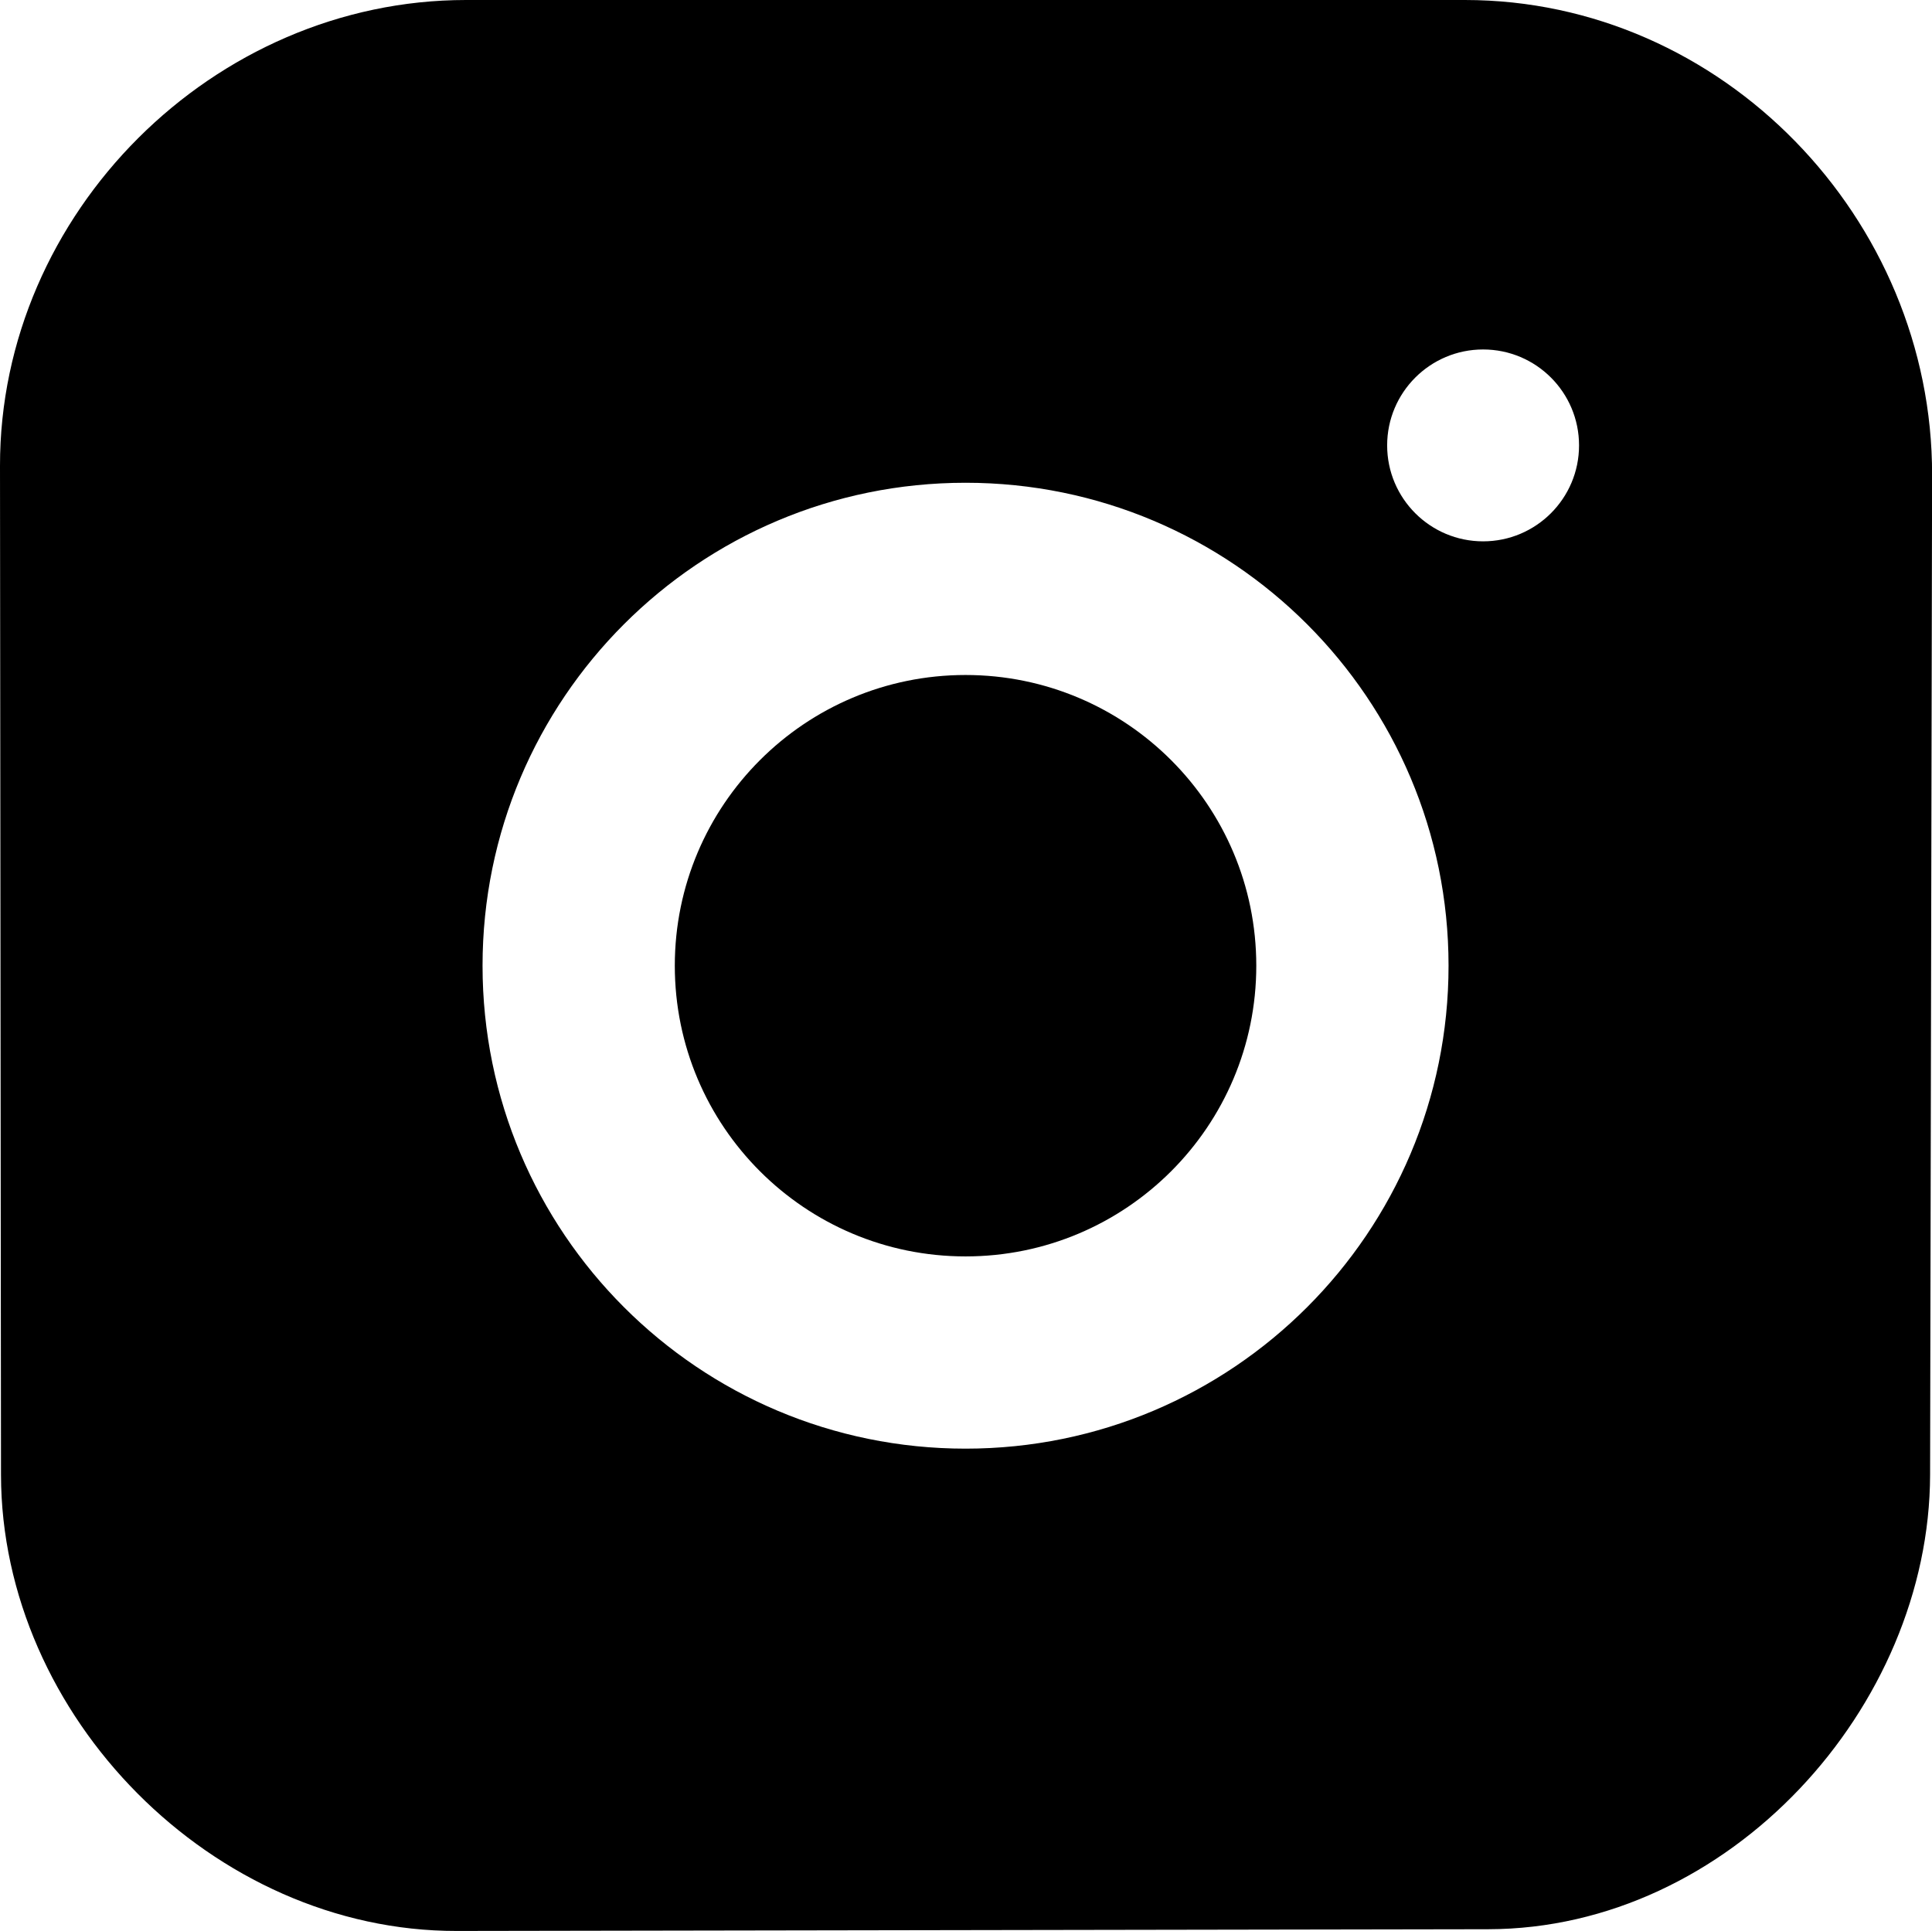
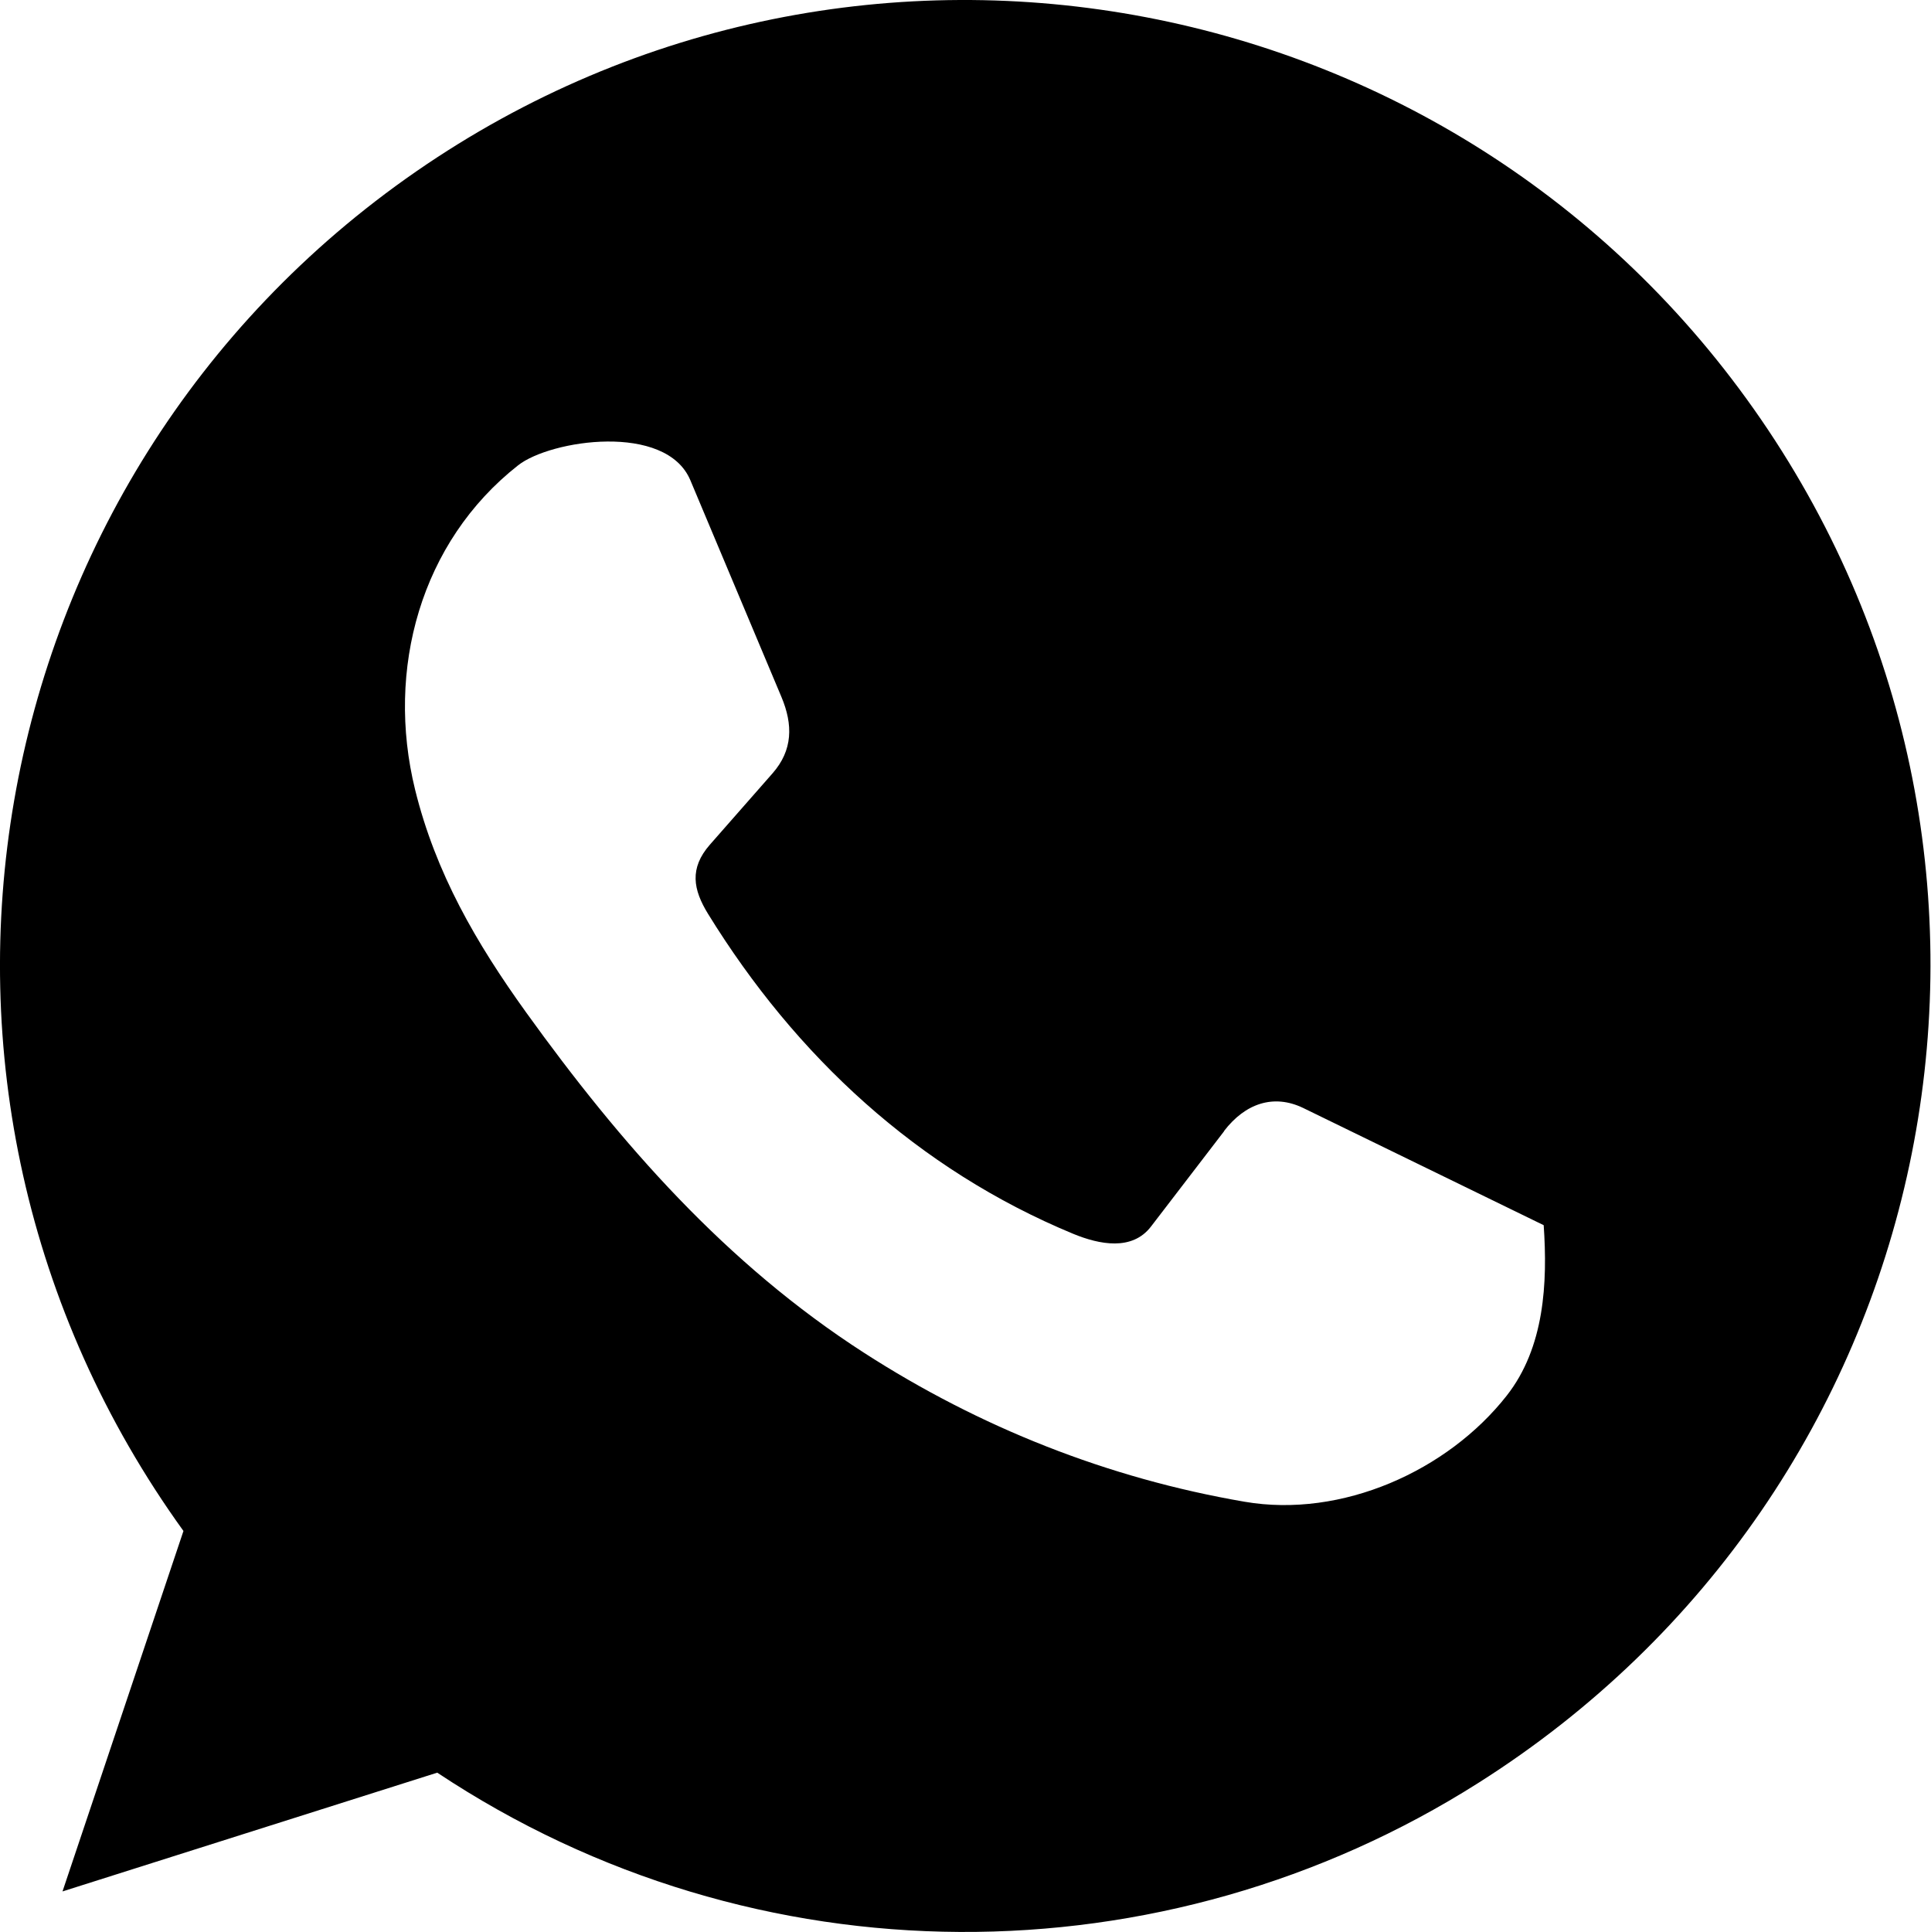
- <svg xmlns="http://www.w3.org/2000/svg" id="Camada_2" data-name="Camada 2" viewBox="0 0 213.04 212.95">
+ <svg xmlns="http://www.w3.org/2000/svg" id="Camada_2" data-name="Camada 2" viewBox="0 0 256.03 256.2">
  <g id="Camada_1-2" data-name="Camada 1">
-     <g>
-       <path d="M164.1,212.76l-113.73.19c-26.88.04-50.24-23.69-50.26-50.33L0,51.38C-.03,23.49,23.54,0,51.39,0h110.14c28.41,0,51.57,24.11,51.52,52.39l-.22,110.25c-.05,25.62-22.12,50.07-48.72,50.12ZM174.12,49.12c0-5.85-4.74-10.58-10.58-10.58s-10.58,4.74-10.58,10.58,4.74,10.58,10.58,10.58,10.58-4.74,10.58-10.58ZM159.73,106.5c0-29.41-23.84-53.26-53.26-53.26s-53.26,23.84-53.26,53.26,23.84,53.26,53.26,53.26,53.26-23.84,53.26-53.26Z" />
-       <circle cx="106.47" cy="106.5" r="32.06" />
-     </g>
+     <path d="M57.99,235.07l-49.7,15.75,16.04-47.8C-17.92,144.44-3.58,63.4,55.19,22.74,114.03-17.96,194.75-2.52,234.49,57c39.8,59.61,22.99,140.58-38.44,179.44-41.64,26.4-95.76,26.73-138.06-1.37ZM162.36,149.99l-9.71,12.66c-2.49,3.25-6.81,2.41-10.33.96-20.58-8.53-36.77-23.52-48.42-42.43-1.96-3.19-2.51-6.02.25-9.17l8.3-9.45c2.71-3.08,2.73-6.46,1.19-10.13l-12.08-28.74c-3.23-7.68-18.55-5.36-22.84-1.99-12.94,10.16-17.58,27.08-13.67,43.01,2.73,11.08,8.09,20.31,14.71,29.52,12.57,17.47,26.55,33.39,44.86,45.18,15.31,9.86,32.26,16.61,50.42,19.73,12.92,2.23,26.97-4.1,34.79-14.07,5.01-6.38,5.43-14.95,4.9-22.6l-31.87-15.53c-3.95-1.92-7.72-.61-10.52,3.04Z" />
  </g>
</svg>
